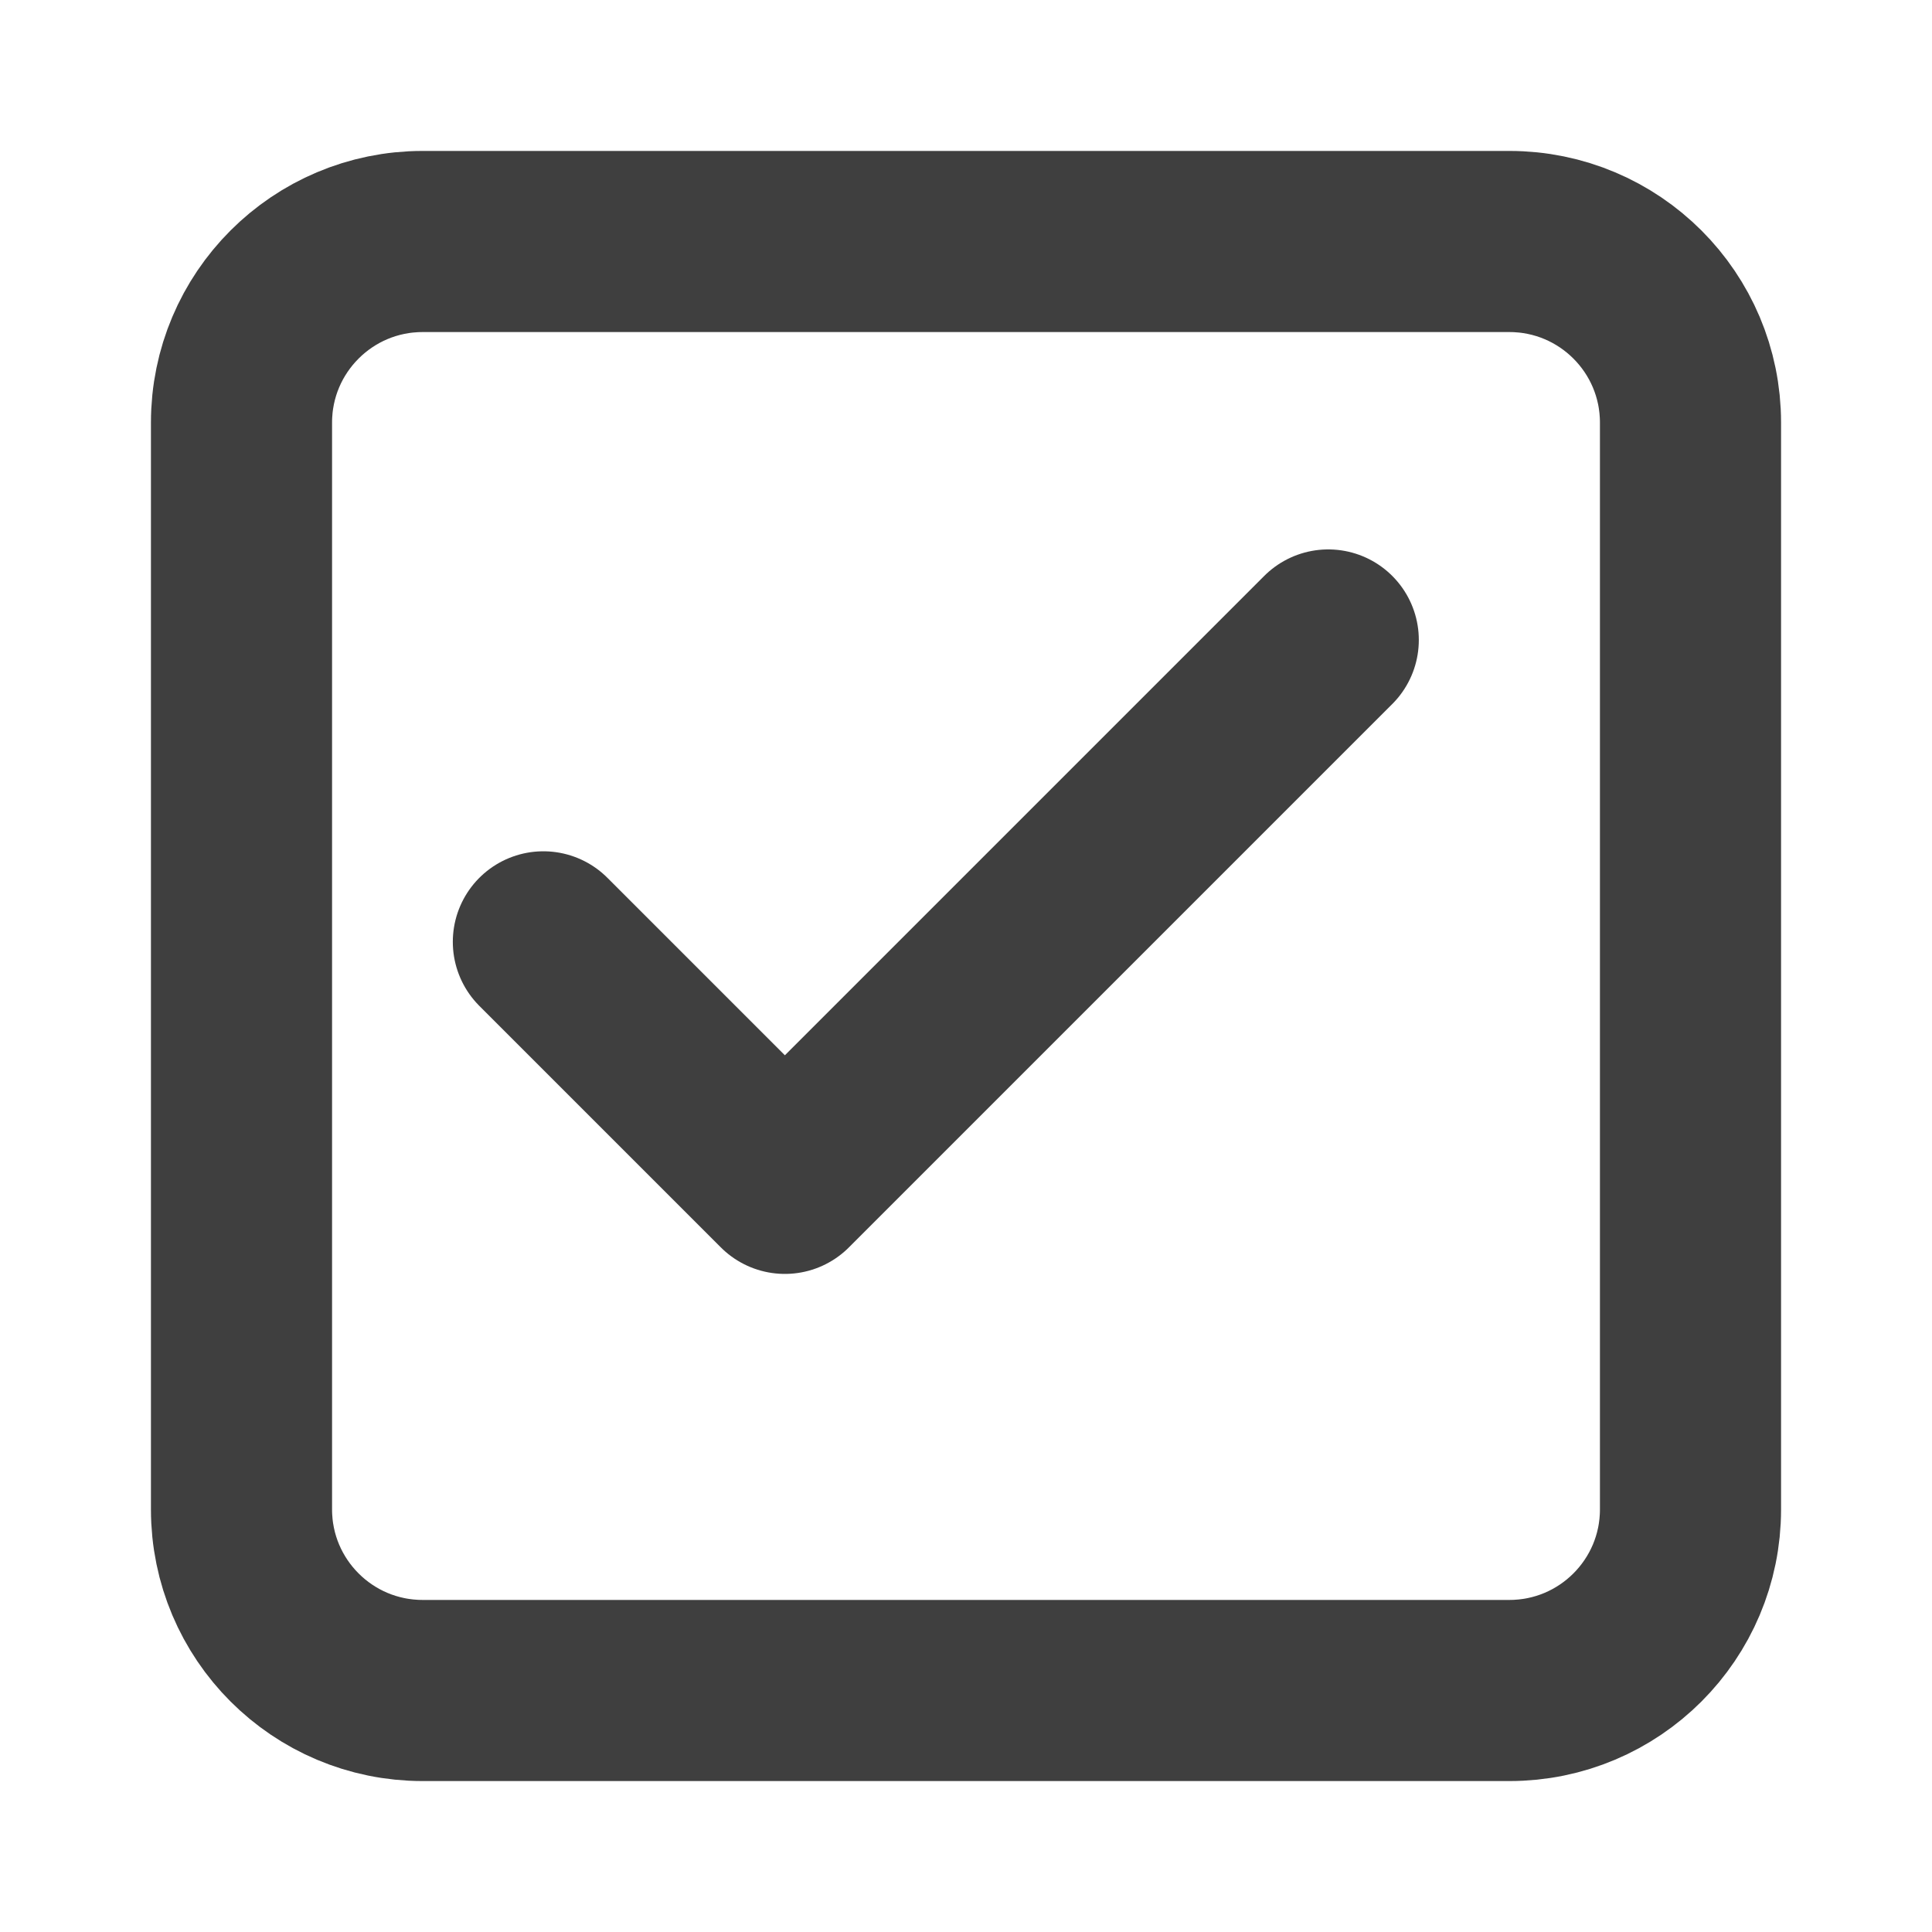
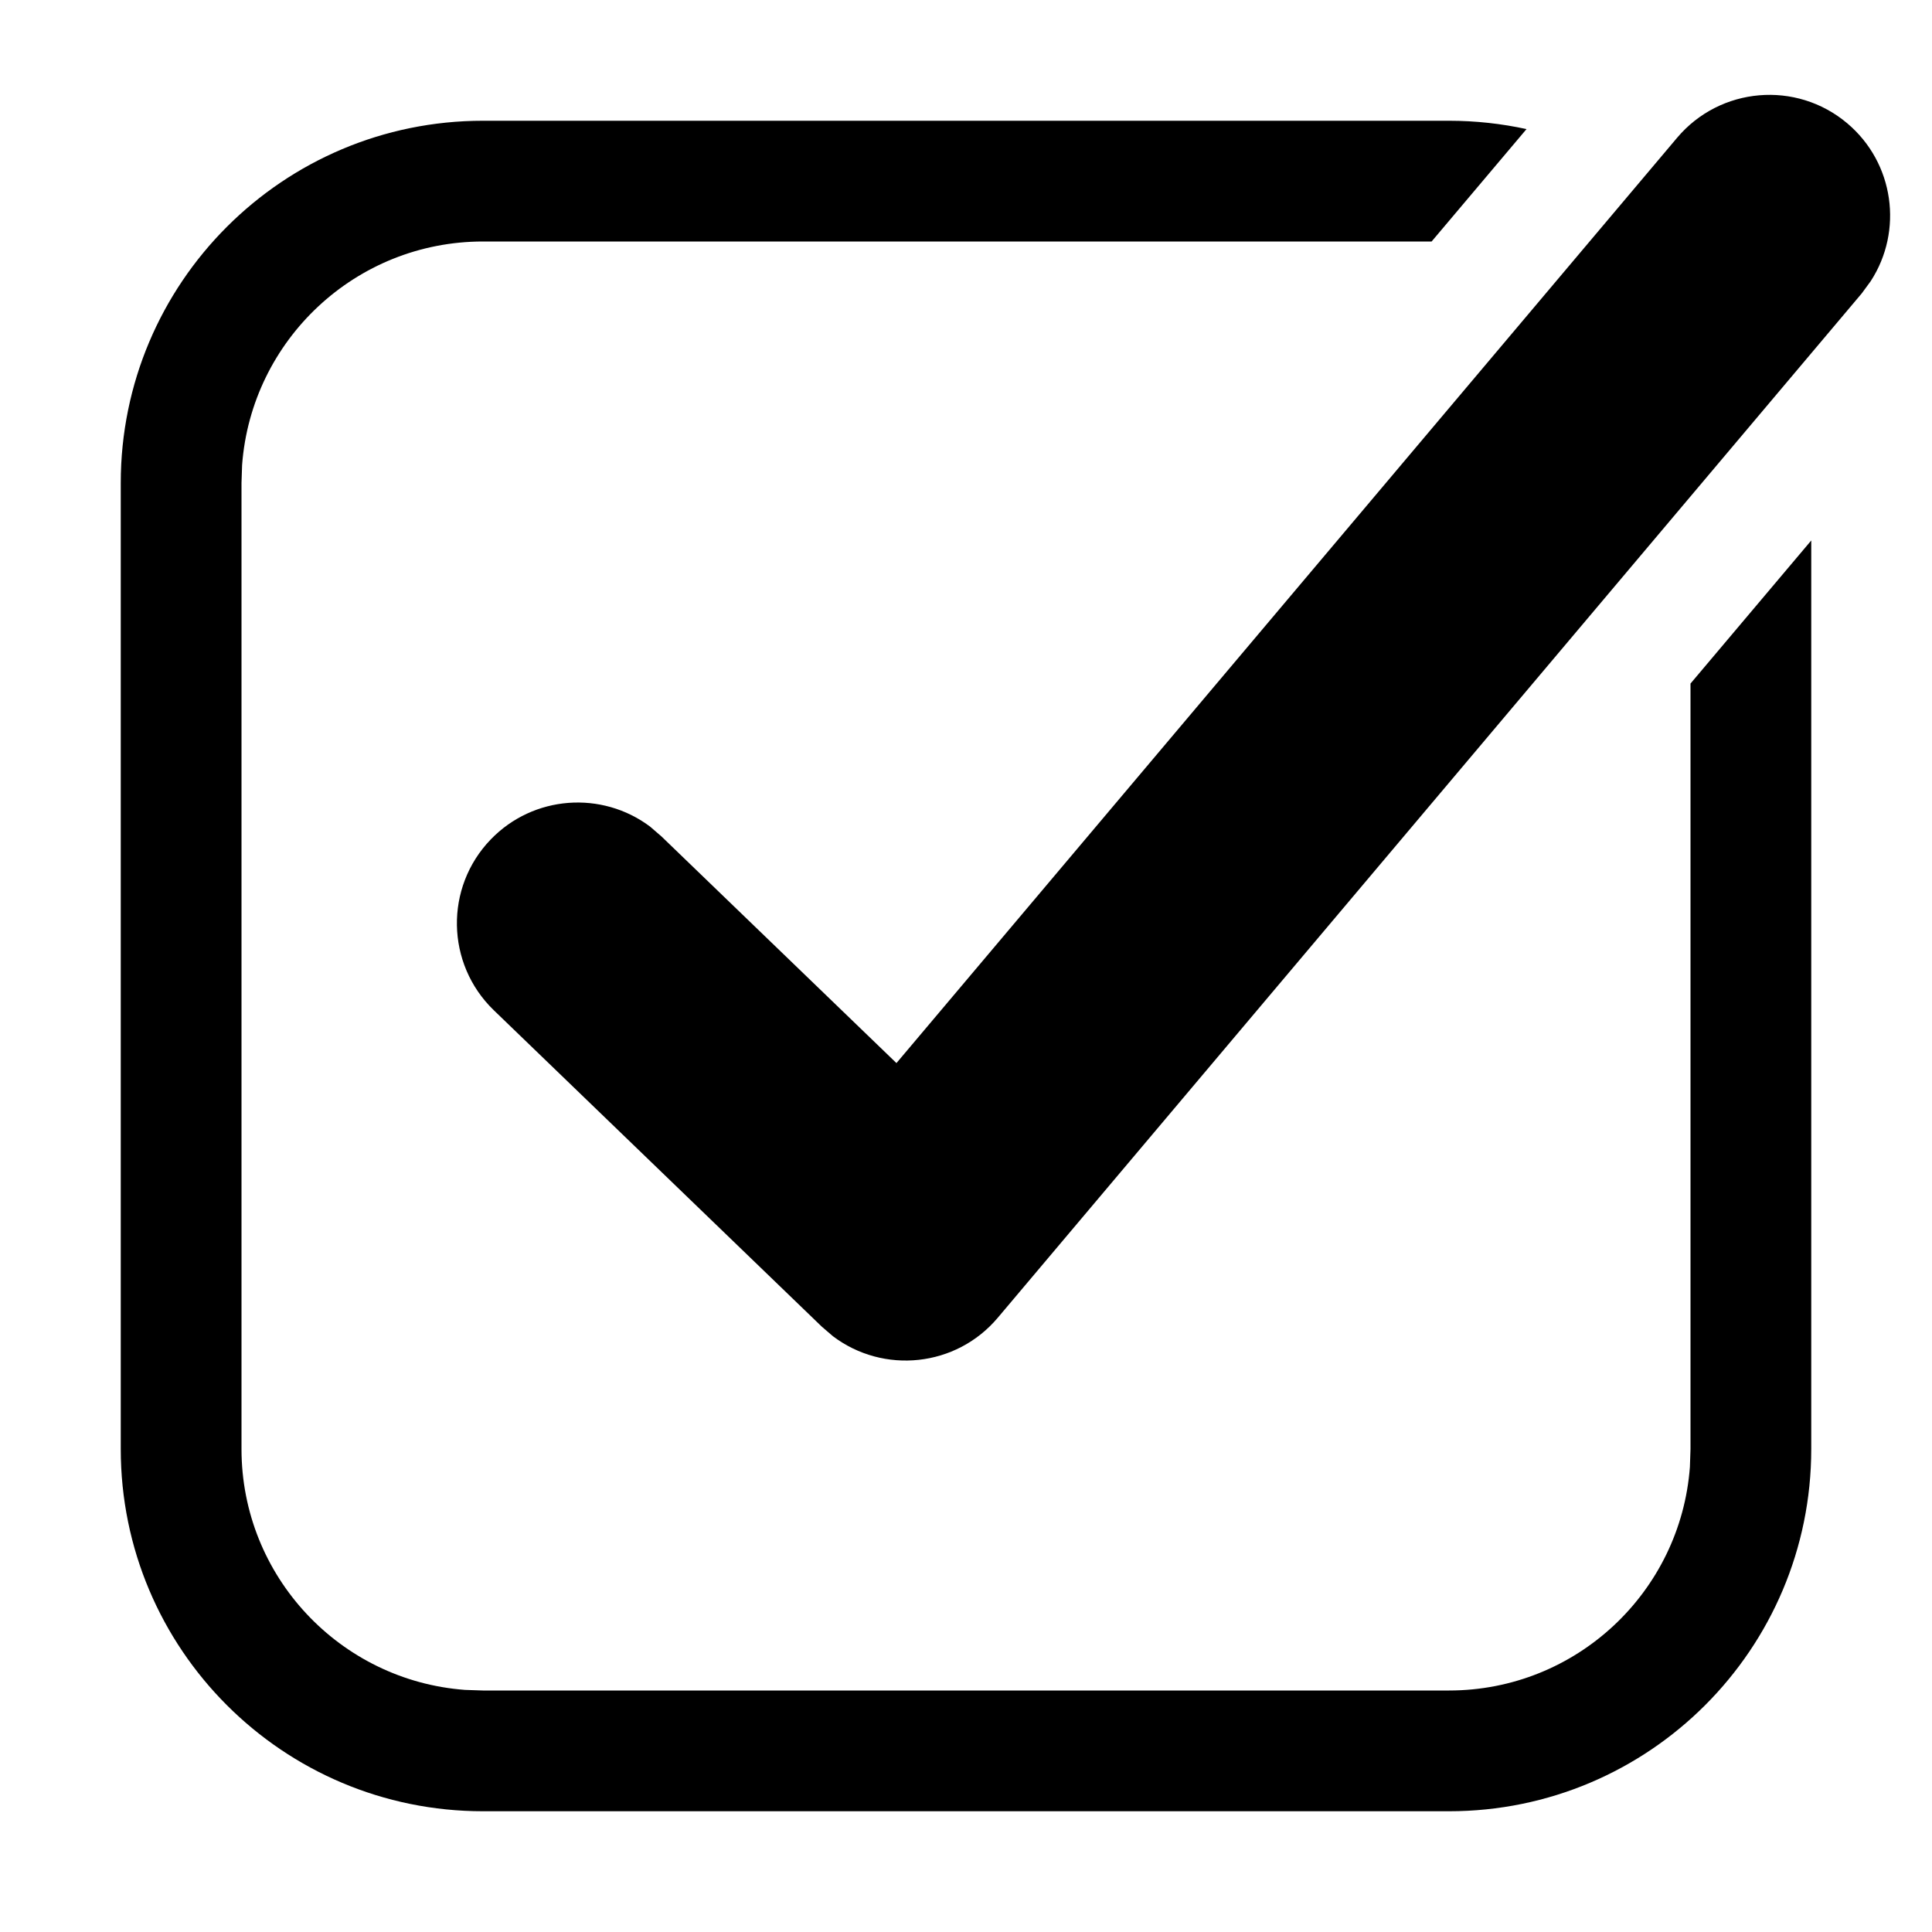
- <svg xmlns="http://www.w3.org/2000/svg" width="16" height="16" viewBox="0 0 16 16">
-   <rect x="2" y="2" width="12" height="12" rx="1.5" fill="none" stroke="#3f3f3f" stroke-width="1.5" />
-   <path d="M4.5 7.8l2 2 4.5-4.5" fill="none" stroke="#3f3f3f" stroke-width="1.5" stroke-linecap="round" stroke-linejoin="round" />
+ <svg xmlns="http://www.w3.org/2000/svg" width="16px" height="16px" viewBox="0 0 16 16" version="1.1">
+   <g id="ICON-/-Text-Editing-/checkbox" stroke="none" fill="none" fill-rule="nonzero">
+     <path d="M12,1 C12.22,1 12.435,1.024 12.642,1.069 L11.856,2 L4,2 C2.946,2 2.082,2.816 2.005,3.851 L2,4 L2,12 C2,13.054 2.816,13.918 3.851,13.995 L4,14 L12,14 C13.054,14 13.918,13.184 13.995,12.149 L14,12 L14,5.661 L15,4.476 L15,12 C15,13.657 13.657,15 12,15 L4,15 C2.343,15 1,13.657 1,12 L1,4 C1,2.343 2.343,1 4,1 L12,1 Z M15.298,1.021 C15.688,1.35 15.763,1.913 15.492,2.329 L15.418,2.43 L8.264,10.912 C7.918,11.323 7.316,11.382 6.898,11.066 L6.806,10.987 L4.089,8.366 C3.692,7.982 3.681,7.349 4.064,6.952 C4.418,6.585 4.985,6.547 5.383,6.845 L5.478,6.927 L7.424,8.804 L13.889,1.141 C14.245,0.719 14.876,0.665 15.298,1.021 Z" id="形状结合" fill="#000000" />
+   </g>
</svg>
